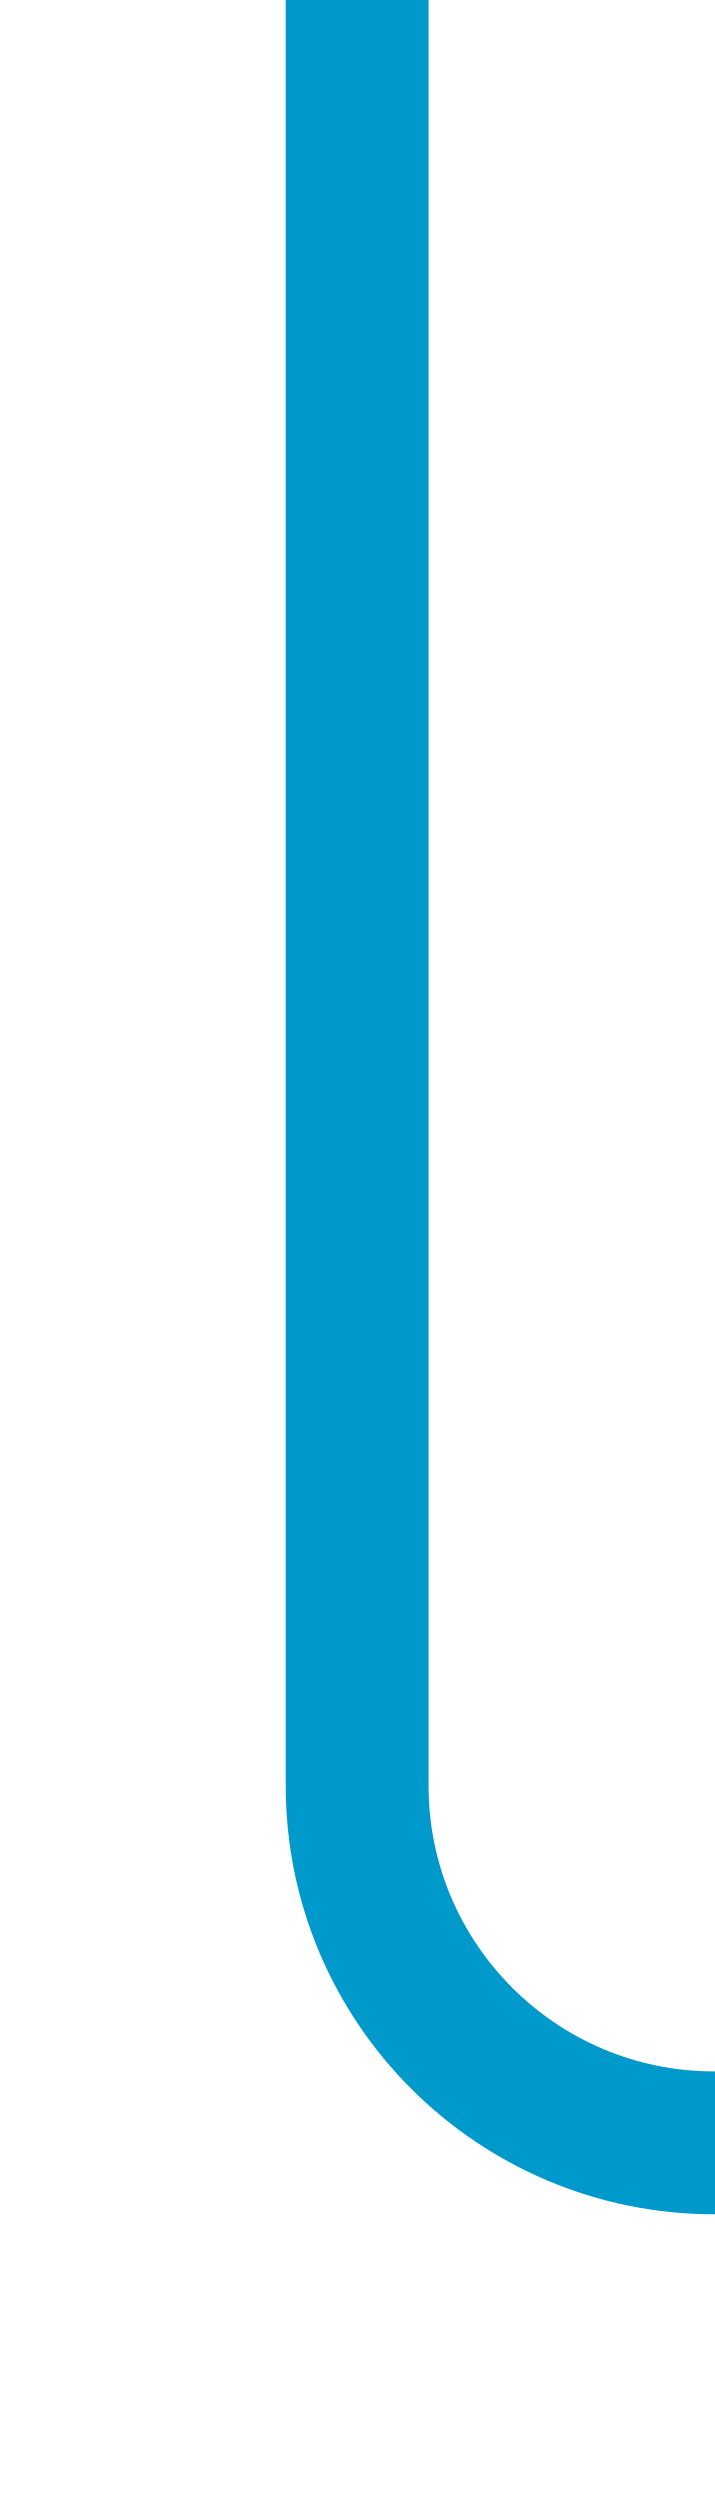
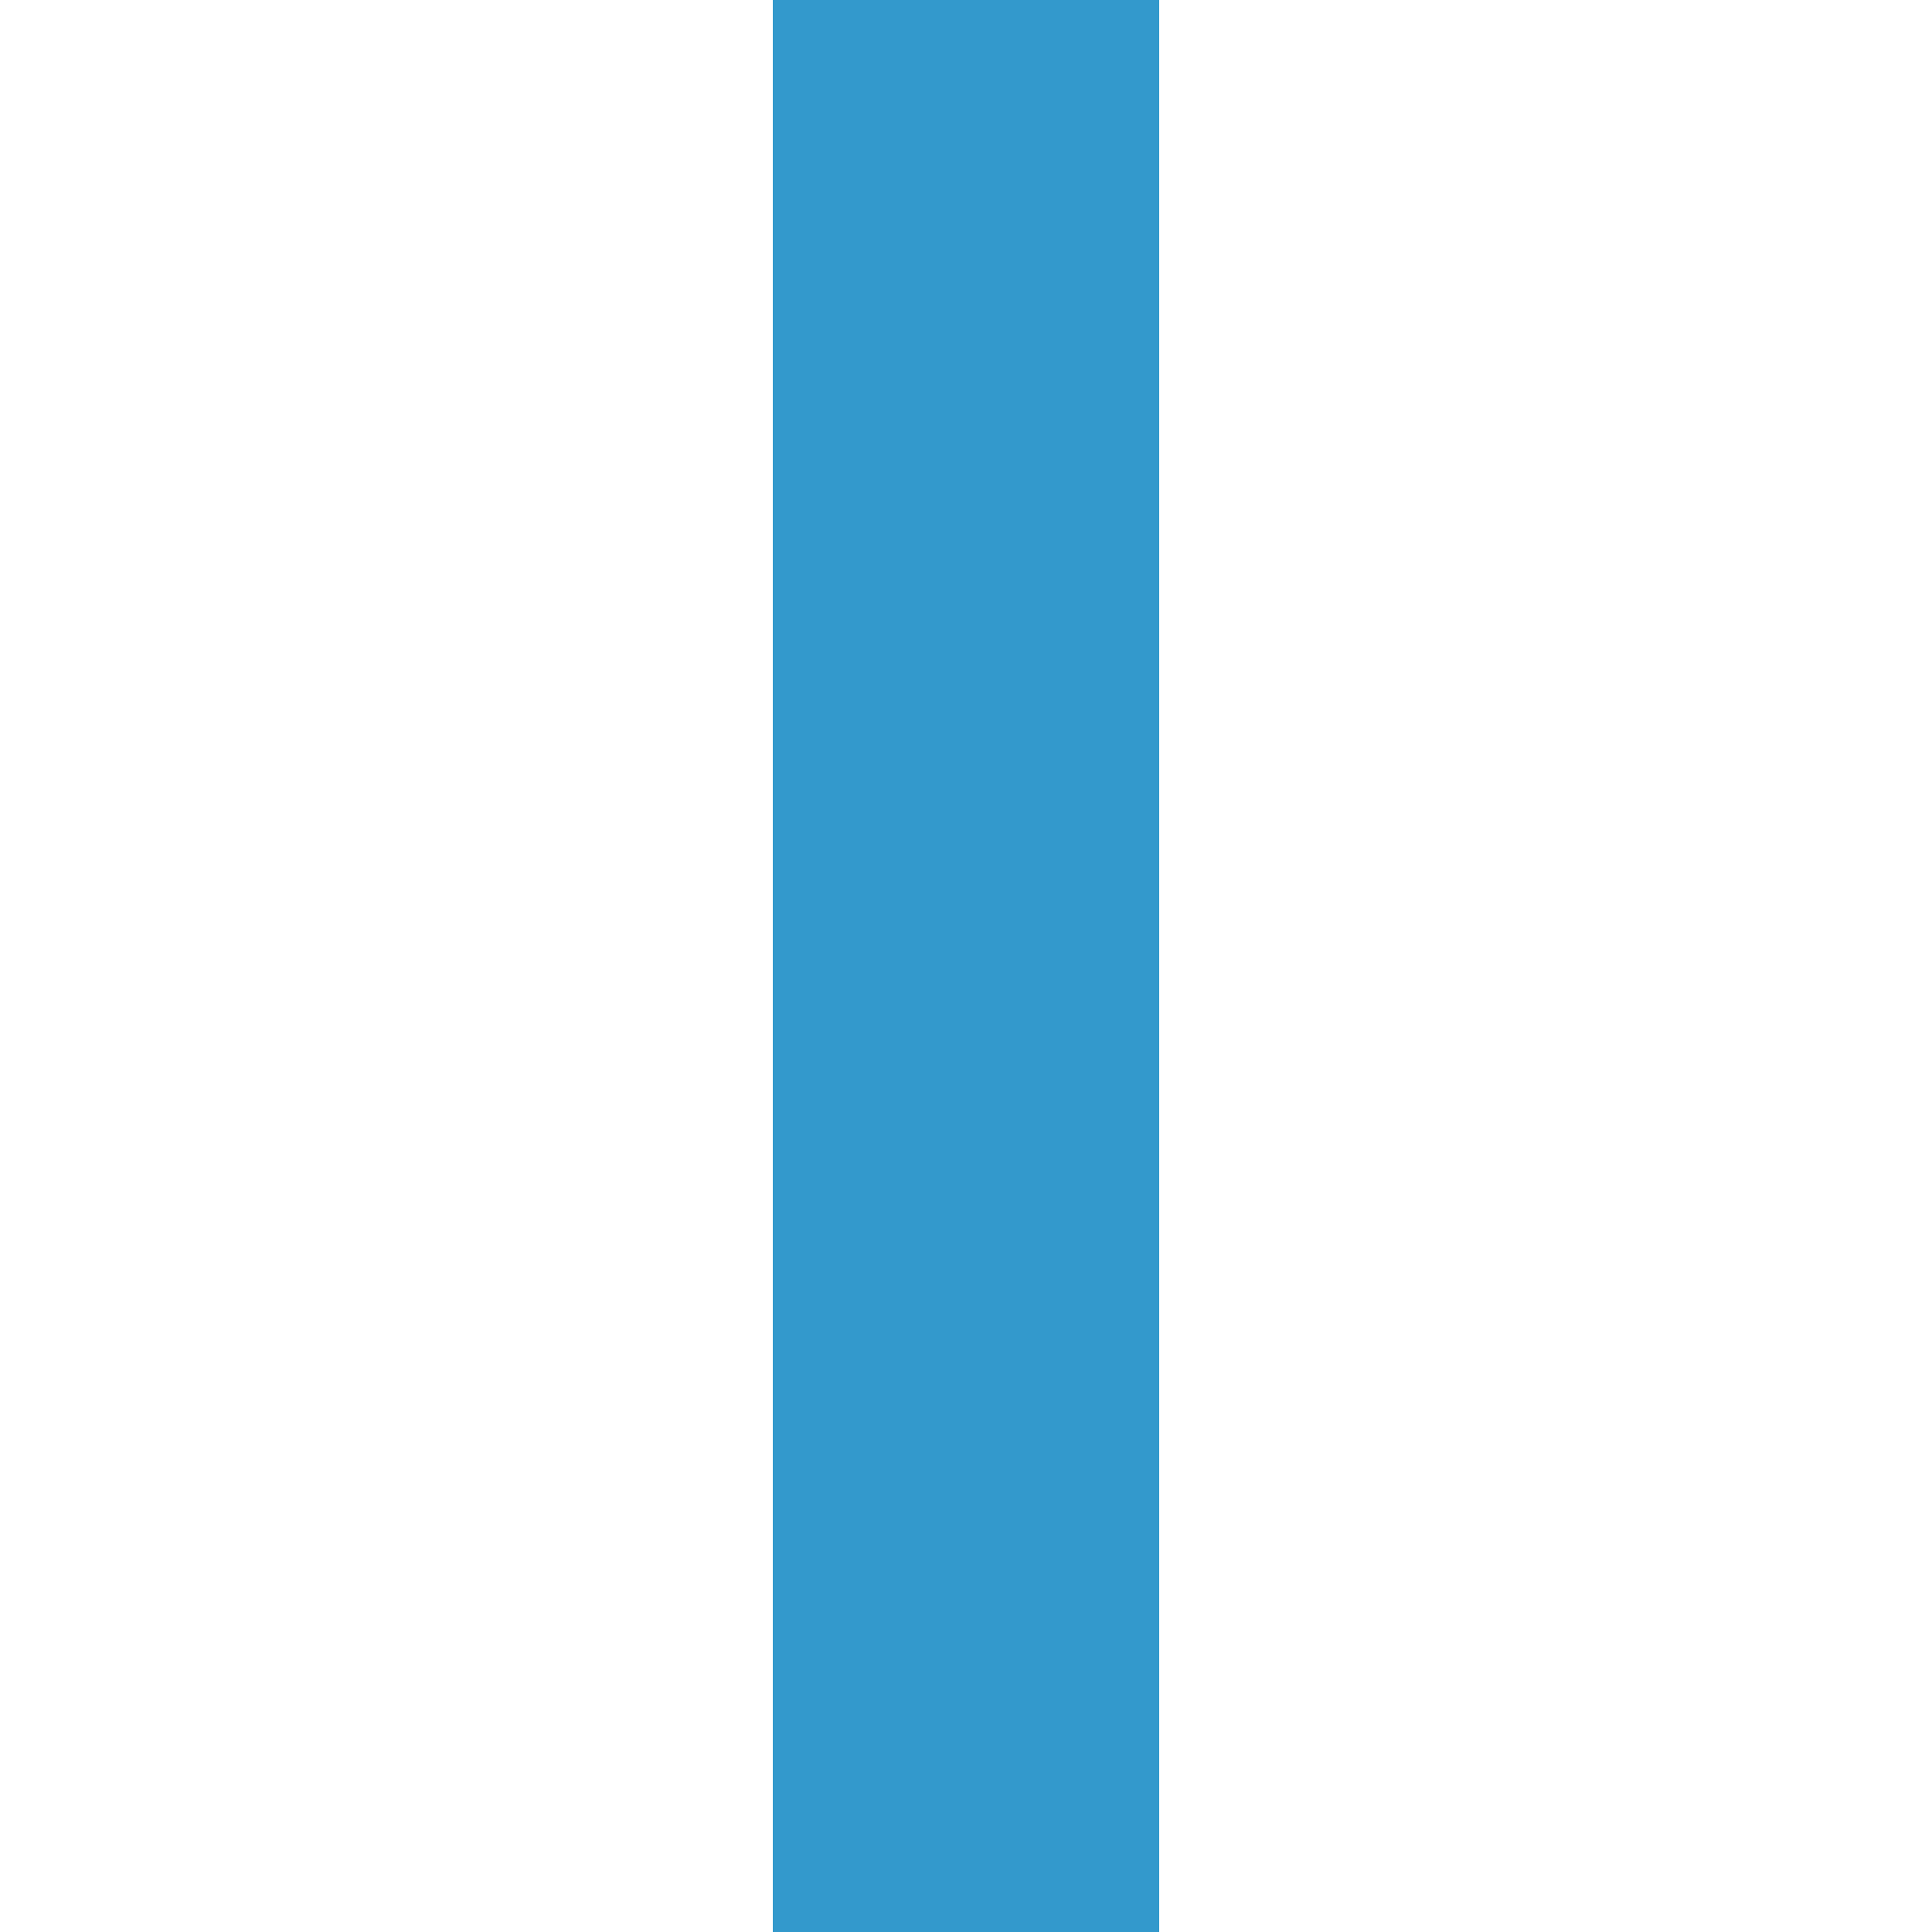
- <svg xmlns="http://www.w3.org/2000/svg" version="1.1" width="10px" height="35px" preserveAspectRatio="xMidYMin meet" viewBox="908 302  8 35">
-   <path d="M 912 302  L 912 327  A 5 5 0 0 0 917 332 L 963 332  A 5 5 0 0 1 968 337 L 968 350  " stroke-width="2" stroke="#0099cc" fill="none" />
+ <svg xmlns="http://www.w3.org/2000/svg" version="1.1" width="10px" height="10px" preserveAspectRatio="xMinYMid meet" viewBox="390 309  10 8">
+   <path d="M 395 308  L 395 328  A 5 5 0 0 0 400 333 L 444 333  A 5 5 0 0 1 449 338 L 449 350  " stroke-width="2" stroke="#3399cc" fill="none" />
</svg>
